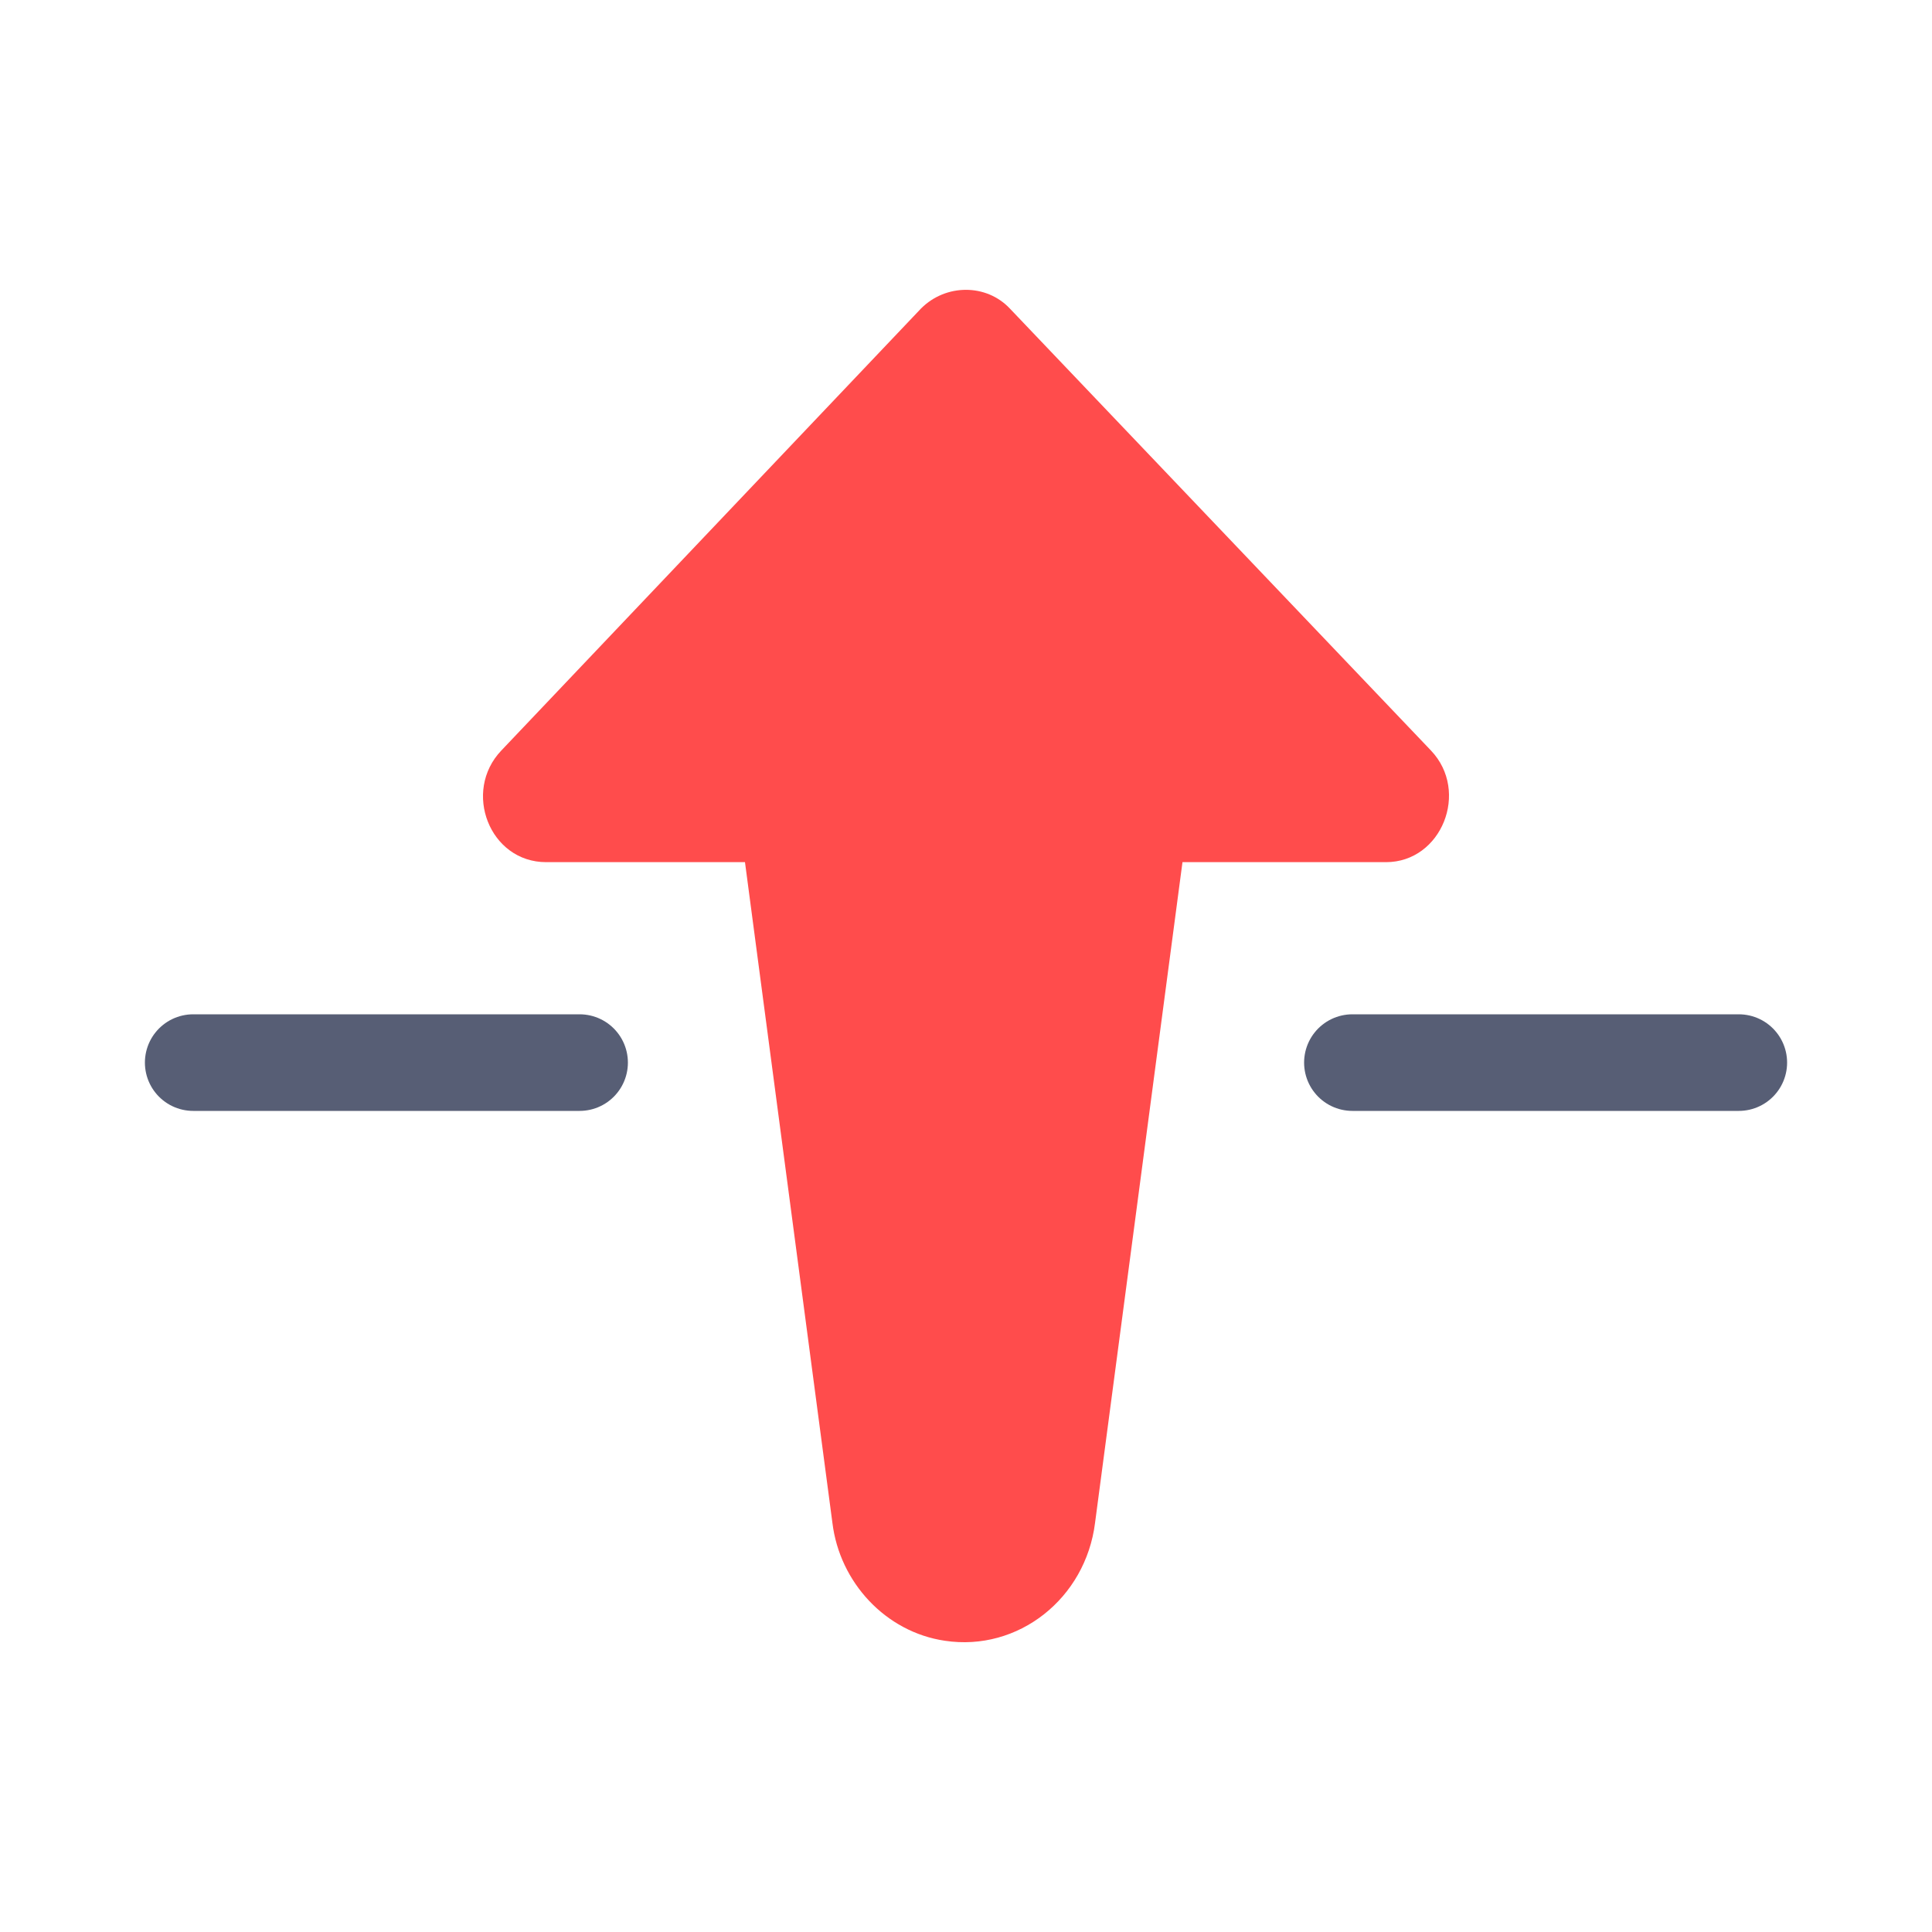
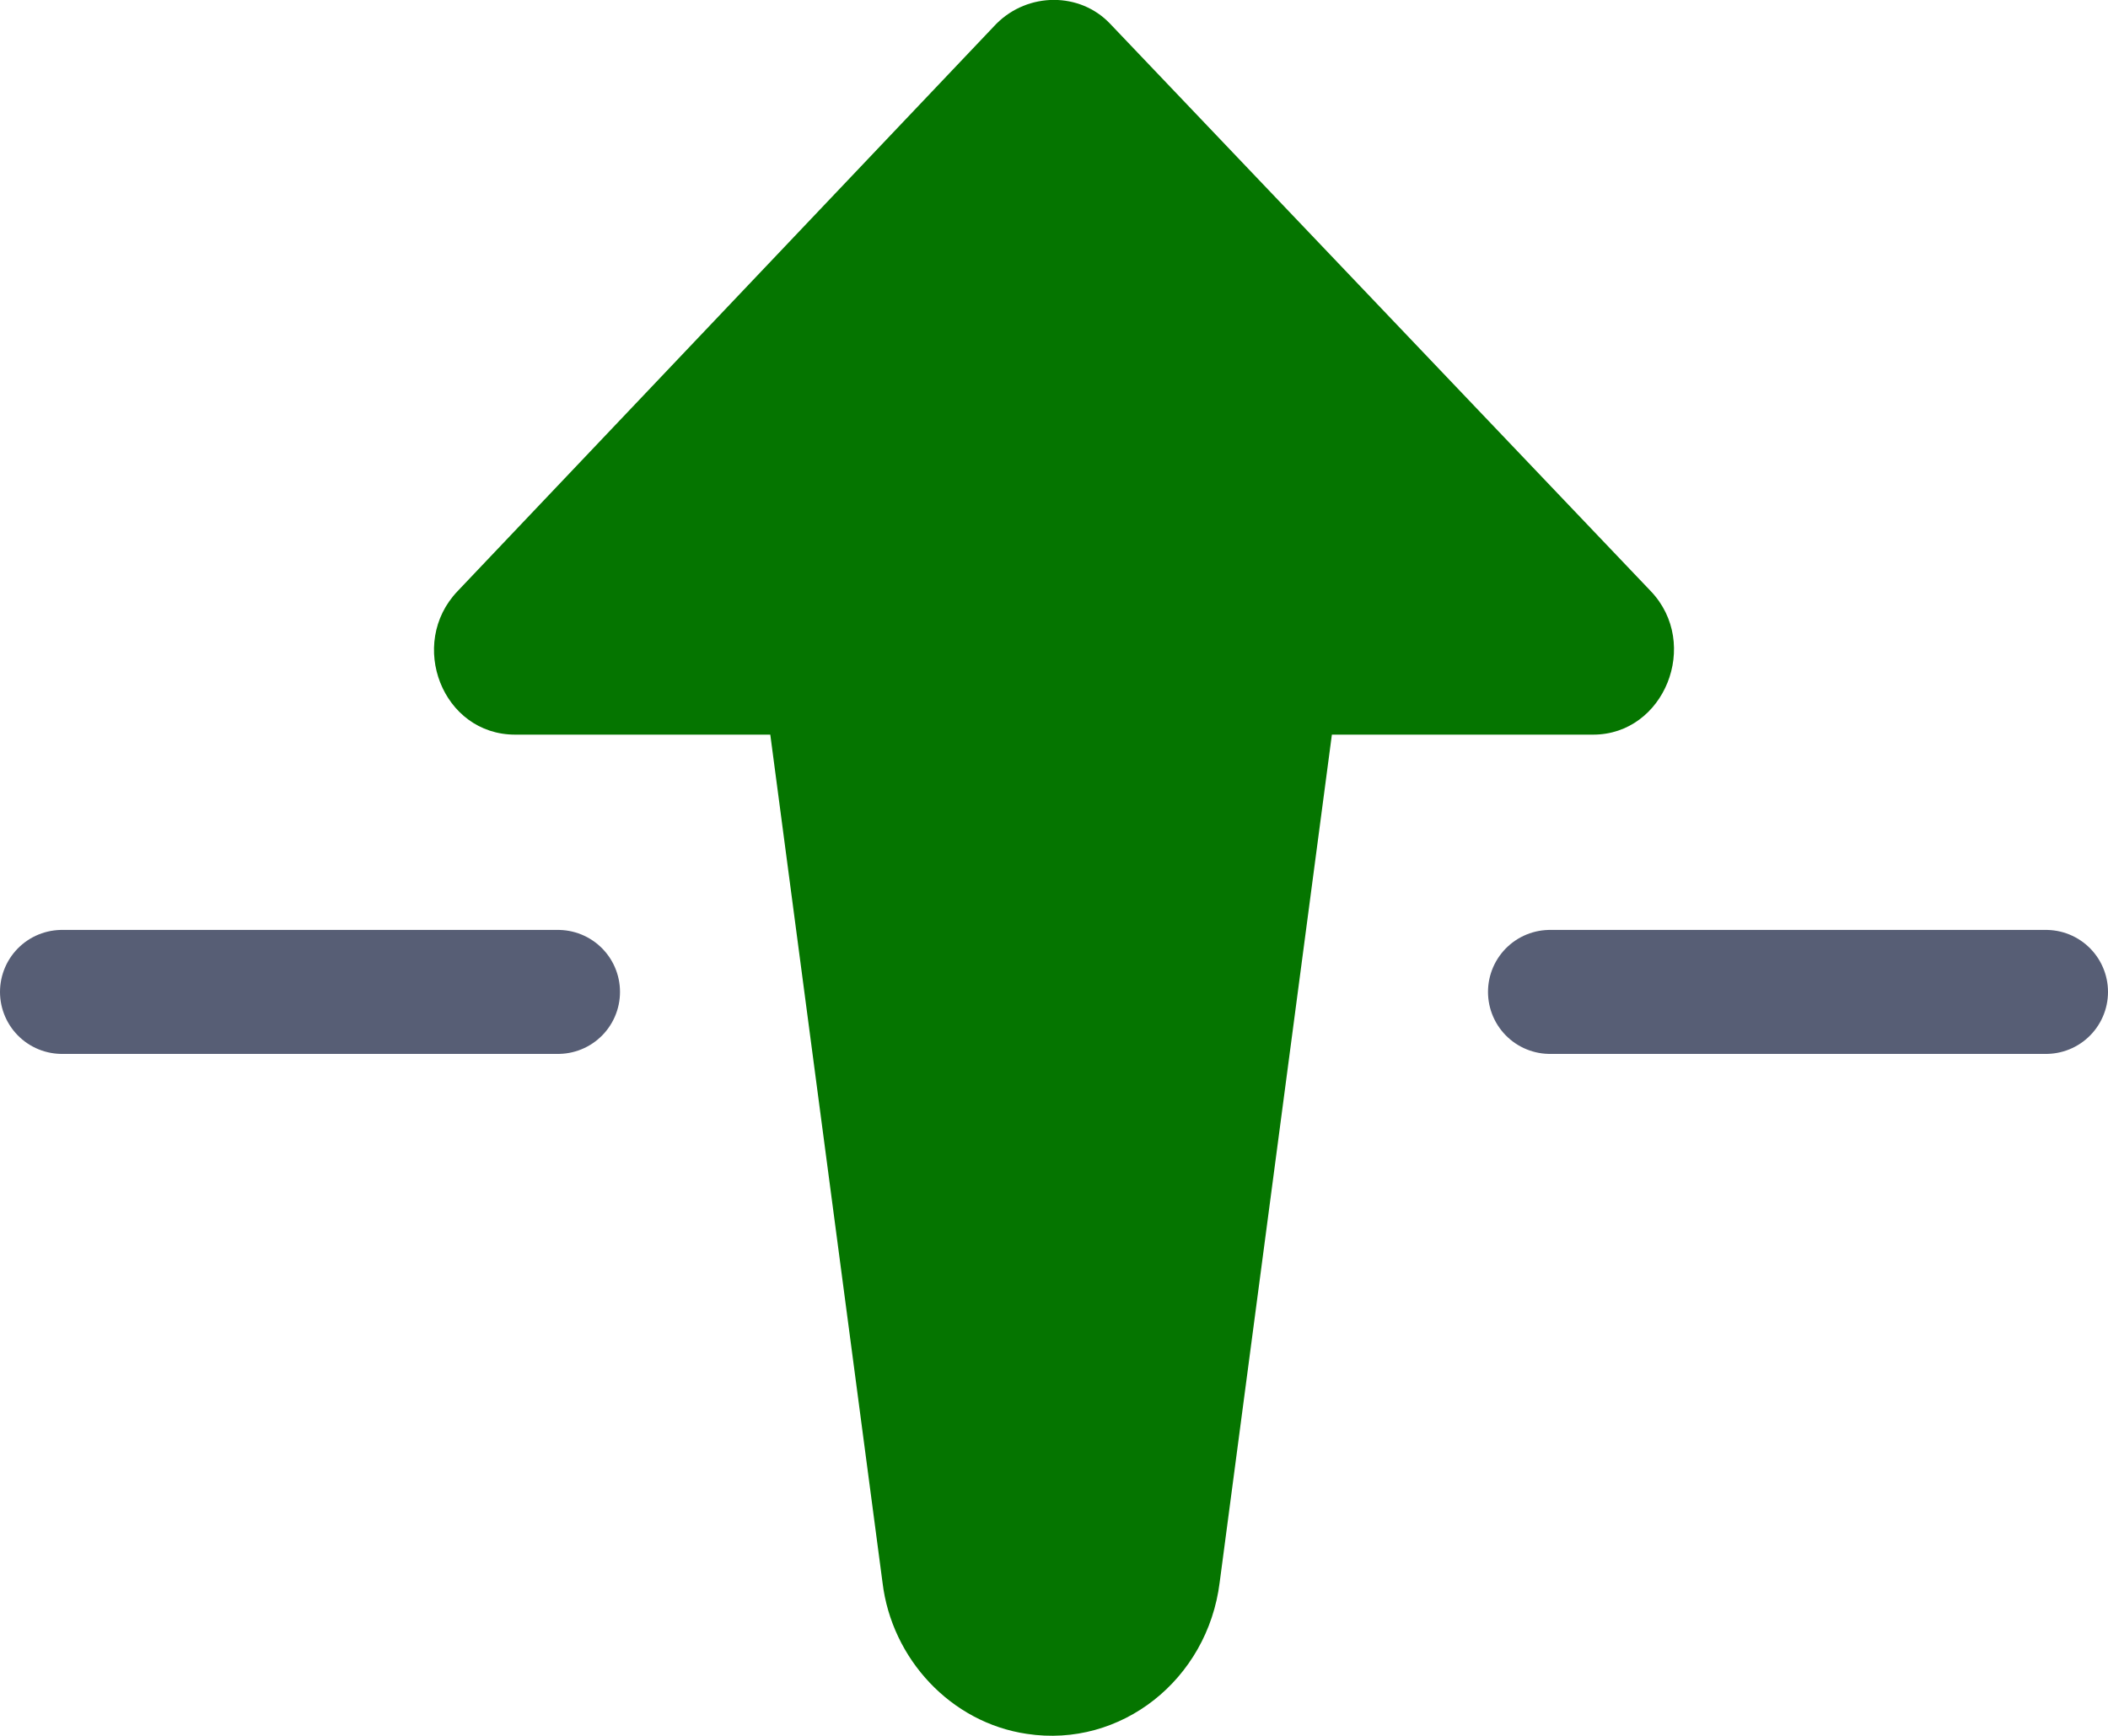
- <svg xmlns="http://www.w3.org/2000/svg" width="20px" height="20px" viewBox="0 0 20 20" version="1.1">
-   <defs />
-   <g id="Page-1" stroke="none" stroke-width="1" fill="none" fill-rule="evenodd">
-     <g id="send-forward">
-       <g transform="translate(2, 3)">
-         <path d="M12.348,5.925 L10.241,5.925 L9.336,12.764 C9.238,13.548 8.54,14.1 7.781,13.985 C7.169,13.895 6.692,13.381 6.617,12.764 L5.712,5.925 L3.654,5.925 C3.068,5.925 2.785,5.193 3.19,4.769 L7.535,0.193 C7.792,-0.064 8.21,-0.064 8.453,0.193 L12.813,4.769 C13.217,5.193 12.923,5.925 12.348,5.925" id="Fill-1" fill="#FF4C4C" />
-         <path d="M12,8 L16,8" id="Stroke-6" stroke="#575E75" stroke-linecap="round" stroke-linejoin="round" />
-         <path d="M0,8 L4,8" id="Stroke-10" stroke="#575E75" stroke-linecap="round" stroke-linejoin="round" />
-       </g>
+ <svg xmlns="http://www.w3.org/2000/svg" version="1.1" width="17" height="14" viewBox="0,0,17,14">
+   <g transform="translate(-231.5,-173)">
+     <g data-paper-data="{&quot;isPaintingLayer&quot;:true}" fill-rule="evenodd" stroke-width="1" stroke-miterlimit="10" stroke-dasharray="" stroke-dashoffset="0" style="mix-blend-mode: normal">
+       <path d="M244.348,178.925h-2.107l-0.905,6.838c-0.098,0.784 -0.796,1.337 -1.555,1.221c-0.612,-0.09 -1.09,-0.604 -1.164,-1.221l-0.905,-6.838h-2.058c-0.586,0 -0.869,-0.733 -0.464,-1.157l4.345,-4.576c0.257,-0.257 0.675,-0.257 0.918,0l4.36,4.576c0.404,0.424 0.11,1.157 -0.465,1.157" fill="#057500" stroke="none" stroke-linecap="butt" stroke-linejoin="miter" />
+       <path d="M244,181h4" fill="none" stroke="#575e75" stroke-linecap="round" stroke-linejoin="round" />
+       <path d="M232,181h4" fill="none" stroke="#575e75" stroke-linecap="round" stroke-linejoin="round" />
    </g>
  </g>
</svg>
